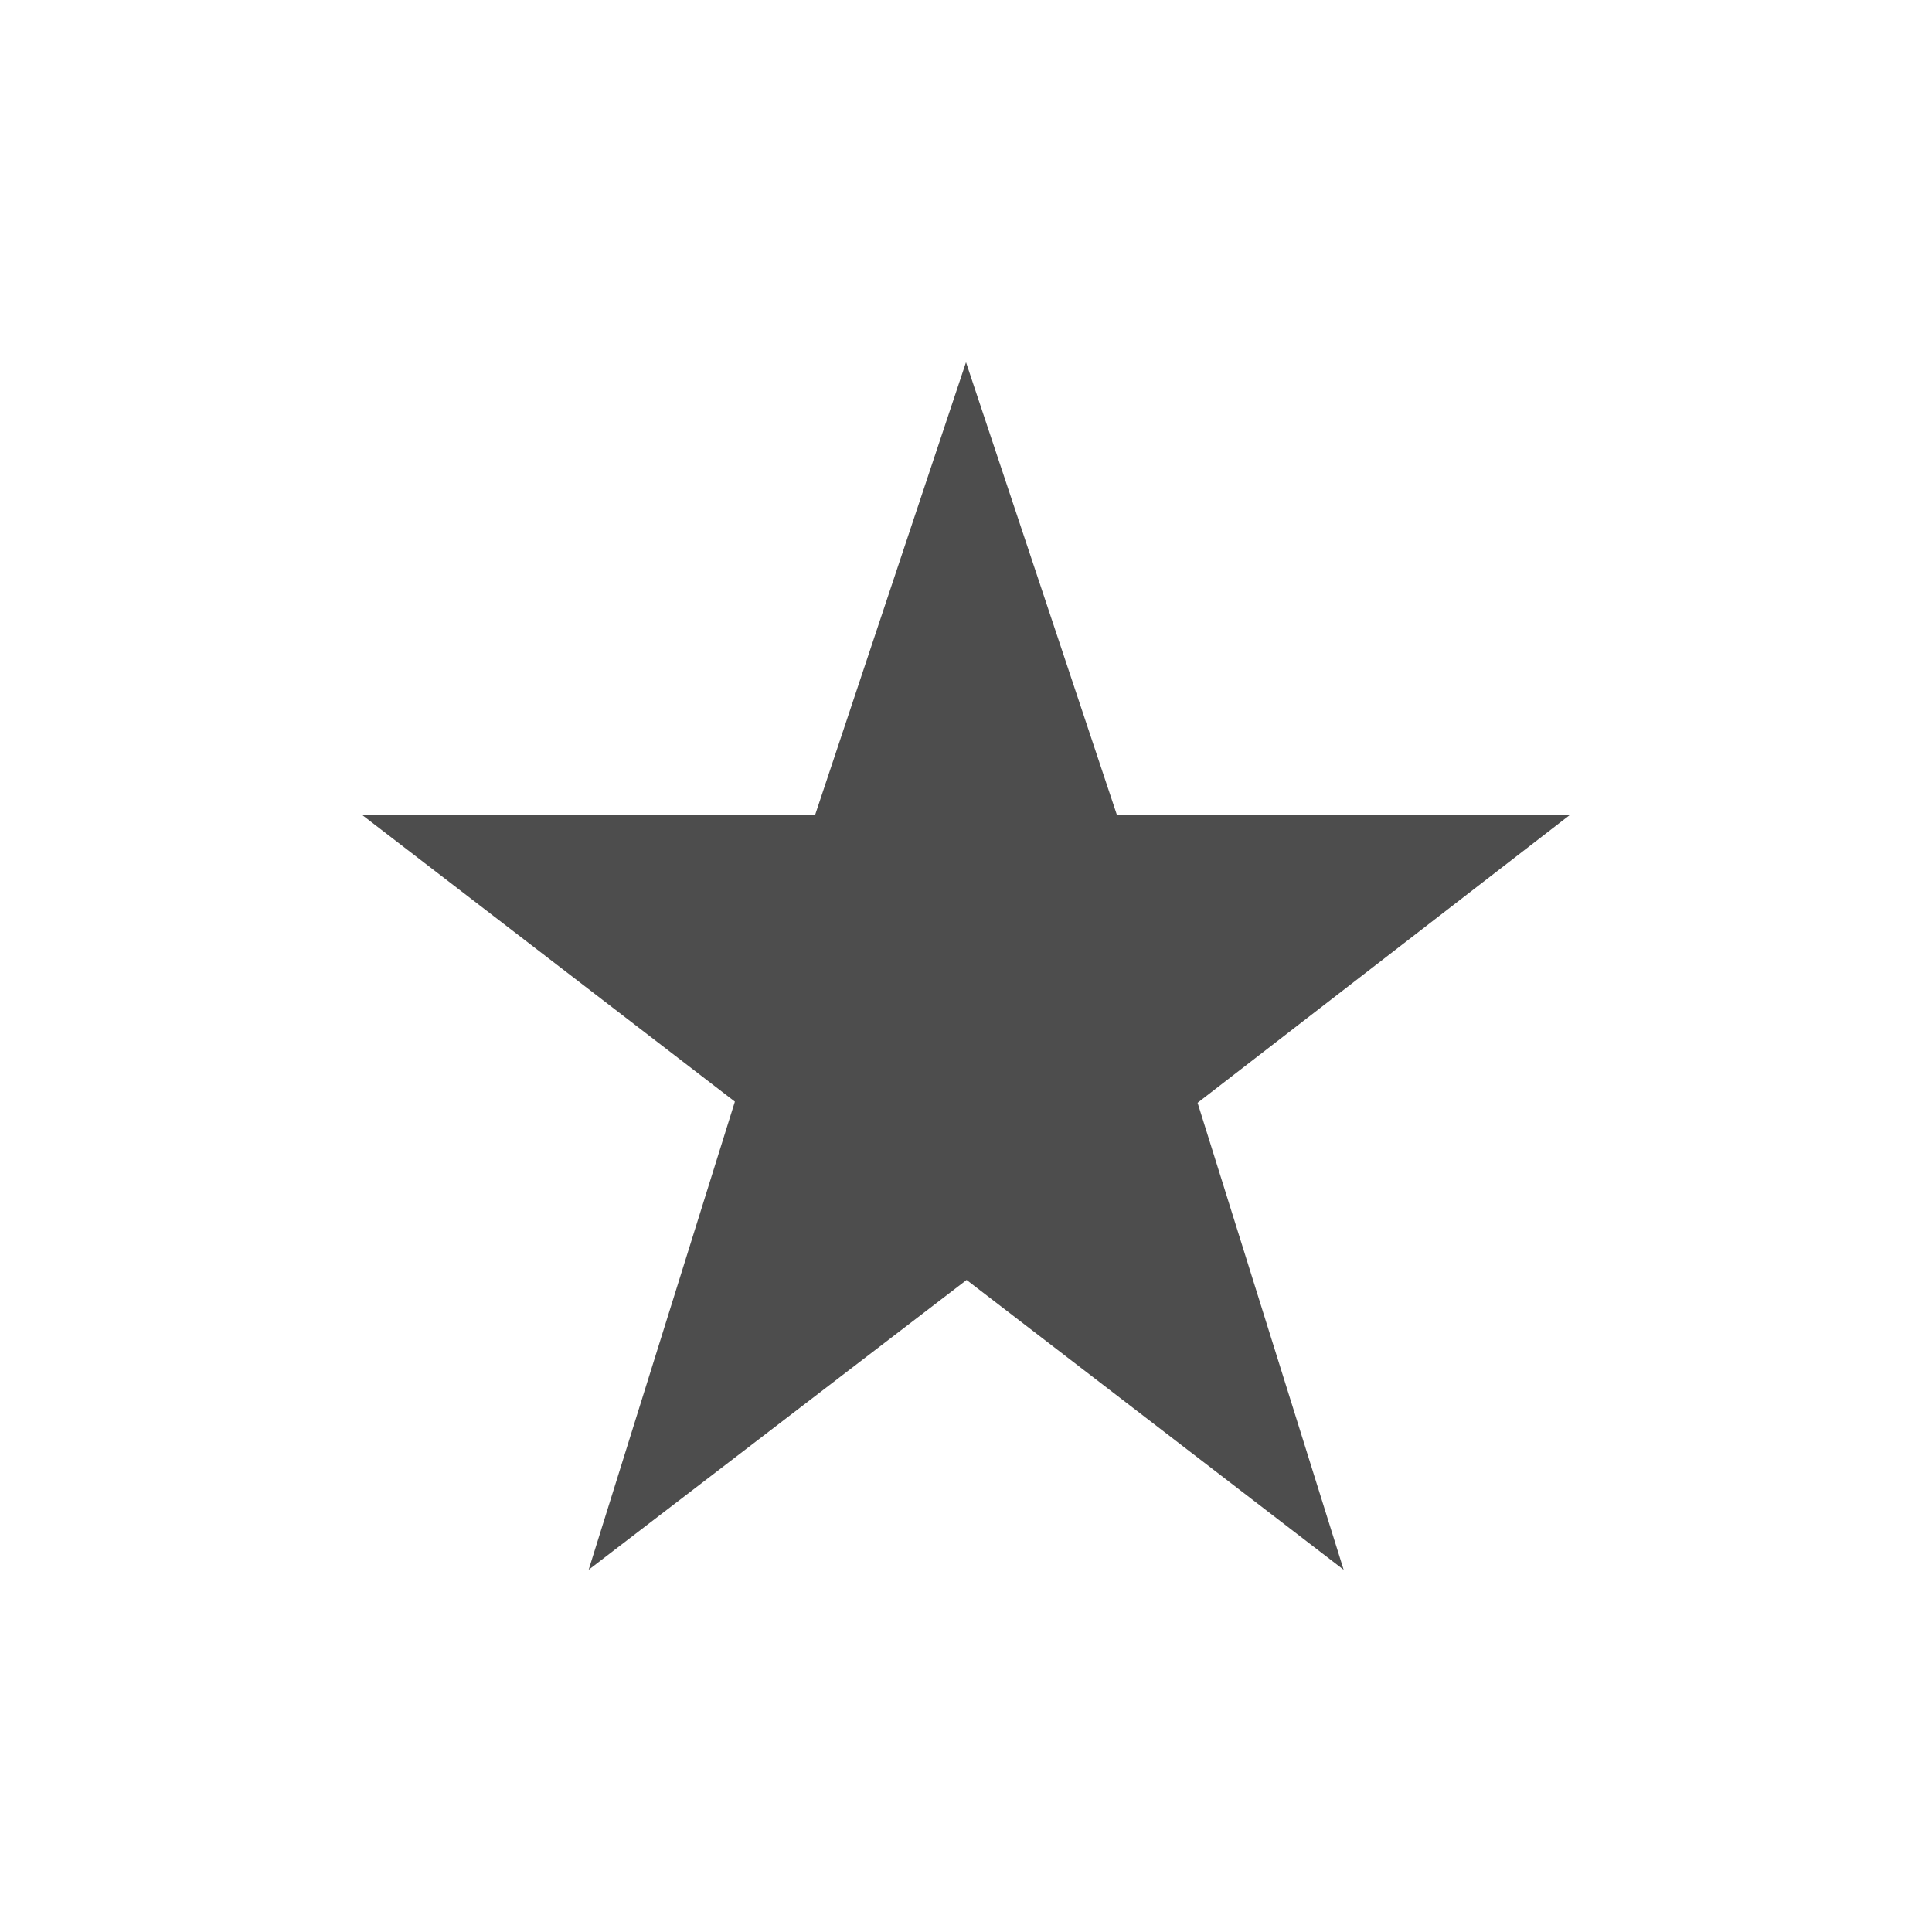
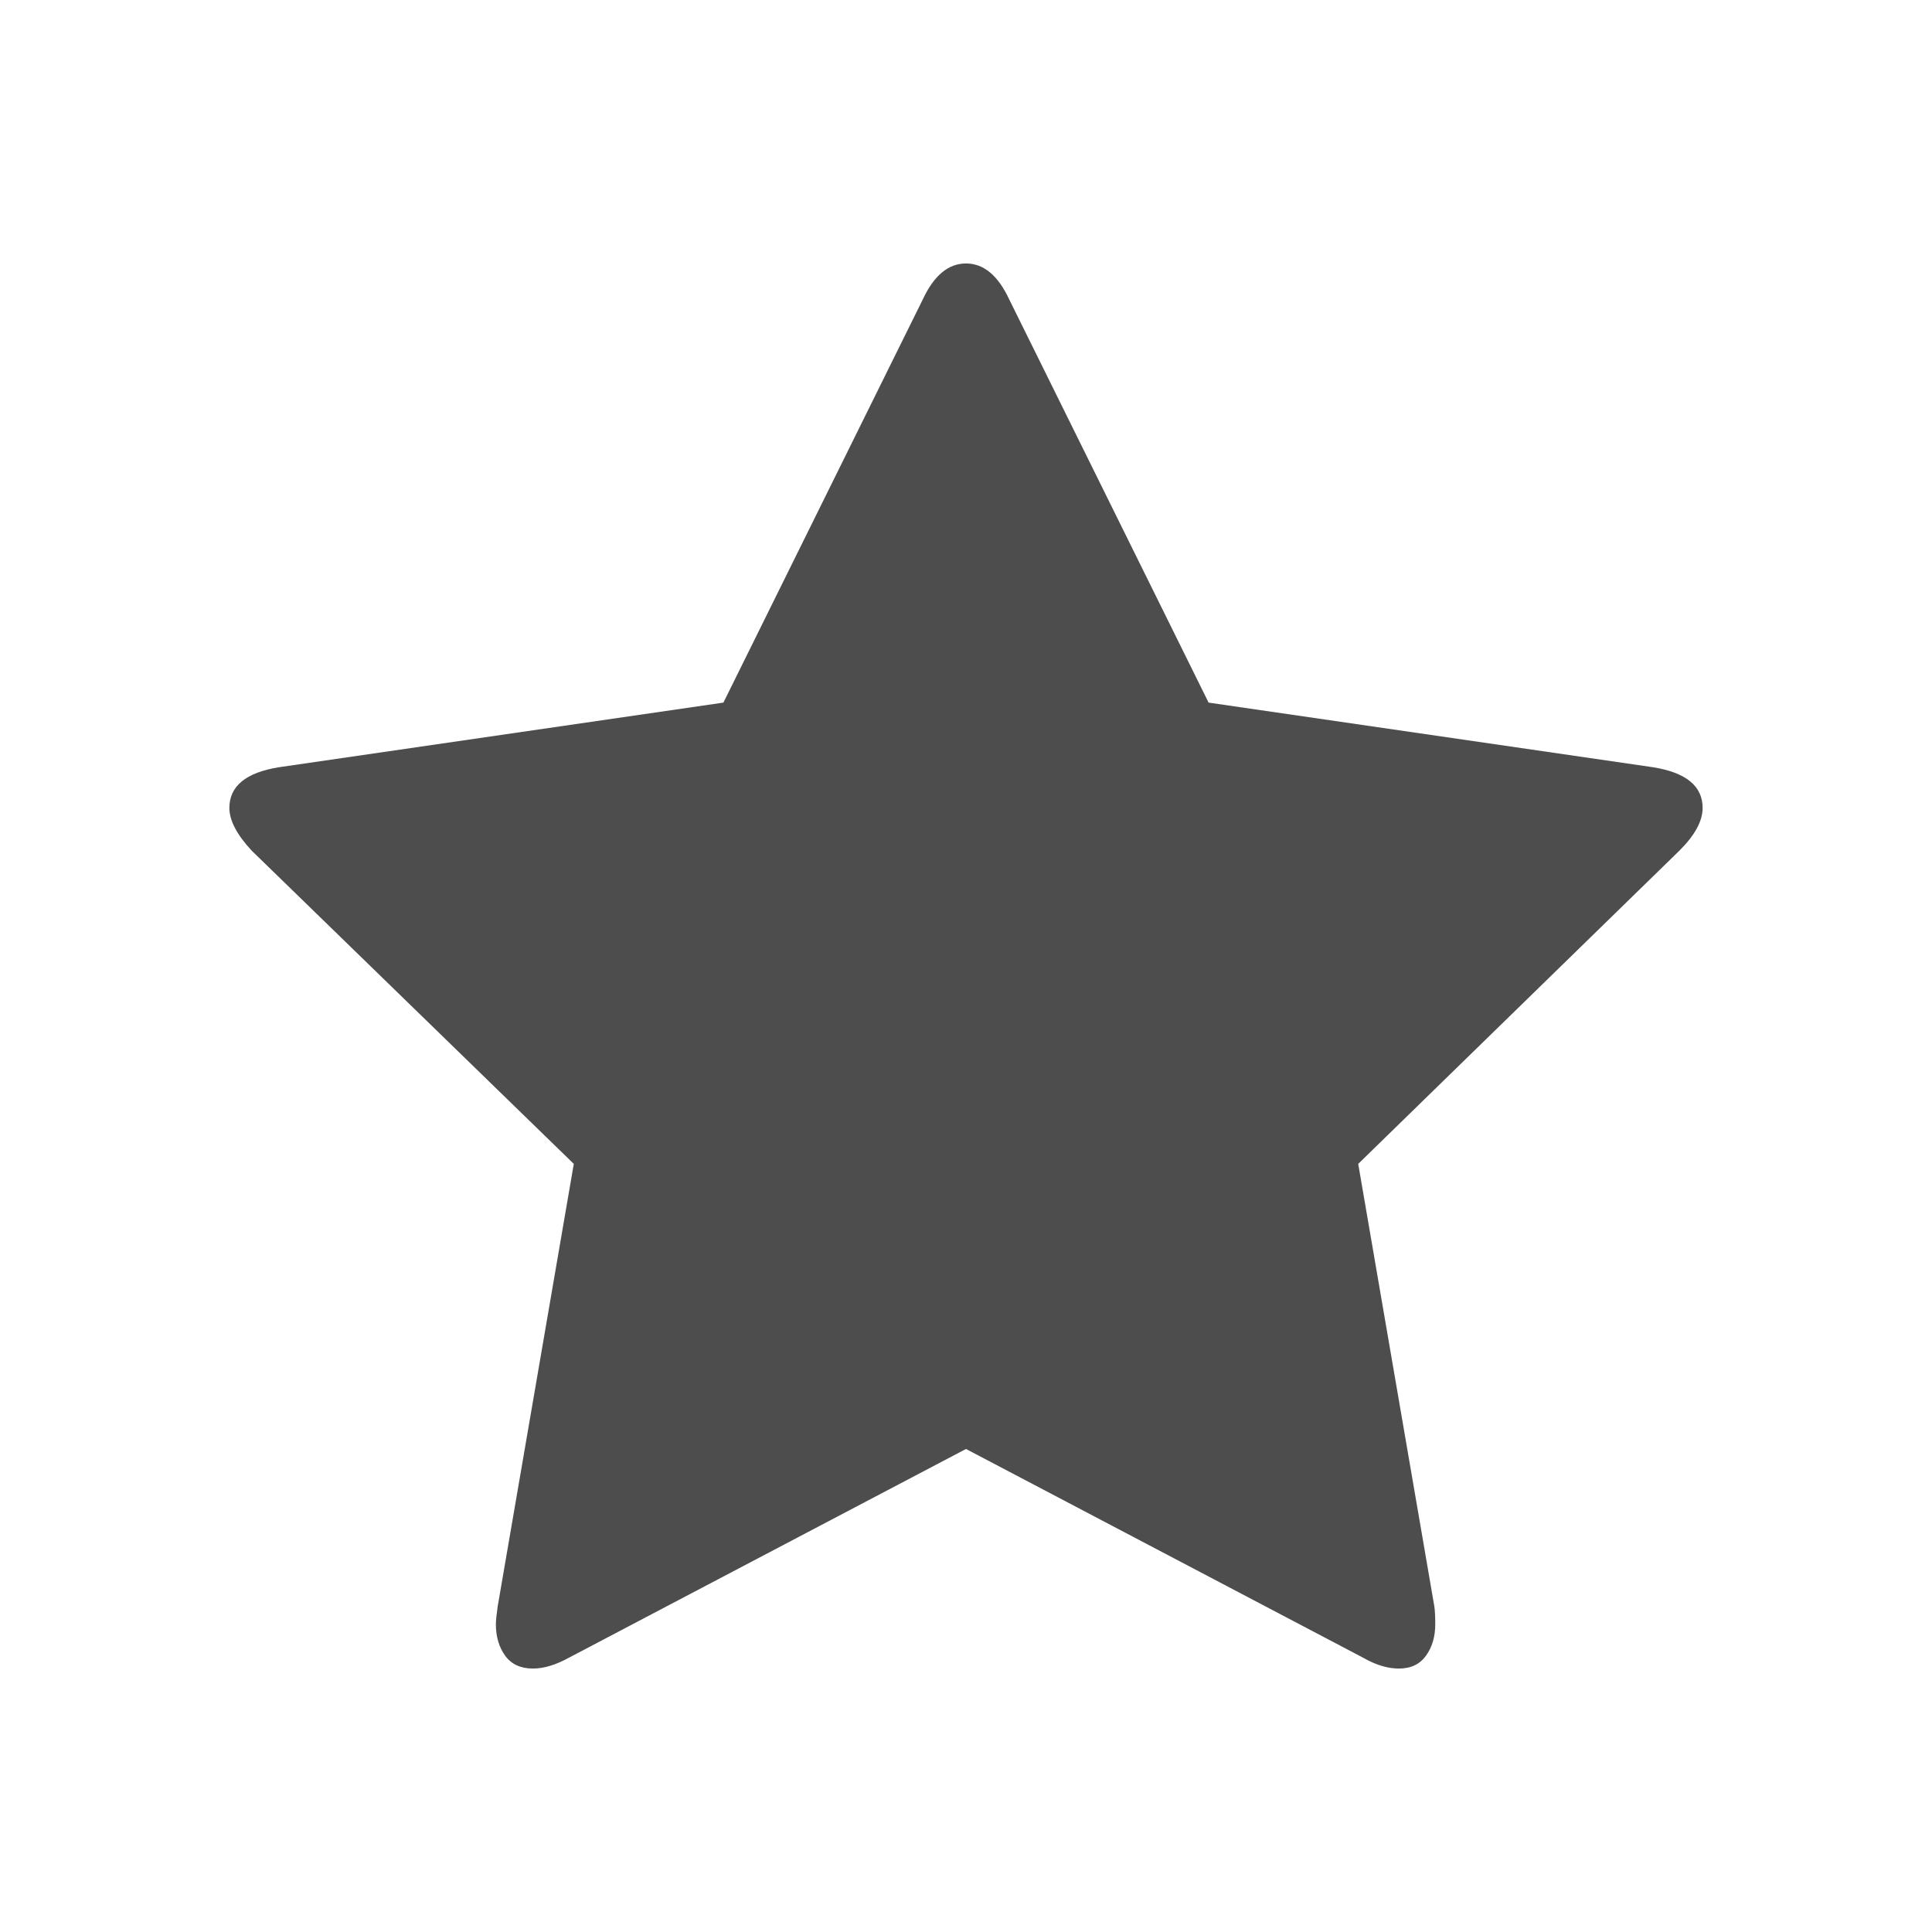
- <svg xmlns="http://www.w3.org/2000/svg" width="48" height="48" id="svg2" version="1.1">
-   <defs id="defs4" />
-   <g id="layer1" transform="translate(0,-1004.362)">
-     <polygon style="fill:#4d4d4d" points="32,12 20,12 16,0 12,12 0,12 9.875,19.594 6,32 16.016,24.32 26.008,32 22.137,19.625 " id="polygon3268" transform="matrix(0.9375,0,0,0.9375,9,1013.362)" />
+ <svg xmlns="http://www.w3.org/2000/svg" width="22" height="22" id="svg3869" version="1.1">
+   <defs id="defs3871">
+     </defs>
+   <g id="layer1" transform="translate(-326,-534.3622)">
+     <g transform="matrix(0.6990057,0,0,0.6990057,56.9983,173.6324)" id="layer1-2">
+       <g style="fill:#4d4d4d;fill-opacity:1" transform="matrix(0.1770316,0,0,0.1770316,388.5332,520.2909)" id="star60">
+         <path style="fill:#4d4d4d;fill-opacity:1" id="path2034" d="m 135.785,50.457 c 0,-2.01 -1.52,-3.259 -4.564,-3.748 L 90.324,40.762 71.993,3.692 c -1.031,-2.227 -2.363,-3.34 -3.992,-3.34 -1.629,0 -2.96,1.113 -3.992,3.34 L 45.677,40.762 4.778,46.709 c -3.041,0.489 -4.562,1.738 -4.562,3.748 0,1.141 0.679,2.445 2.037,3.911 l 29.656,28.841 -7.006,40.736 c -0.109,0.761 -0.163,1.305 -0.163,1.63 0,1.141 0.285,2.104 0.855,2.893 0.57,0.788 1.425,1.181 2.566,1.181 0.978,0 2.064,-0.324 3.259,-0.977 L 68,109.443 l 36.583,19.229 c 1.142,0.652 2.228,0.977 3.258,0.977 1.089,0 1.916,-0.392 2.486,-1.181 0.569,-0.788 0.854,-1.752 0.854,-2.893 0,-0.706 -0.027,-1.249 -0.082,-1.63 l -7.007,-40.736 29.574,-28.841 c 1.414,-1.412 2.119,-2.716 2.119,-3.911 l 0,0 z" />
+       </g>
+     </g>
  </g>
</svg>
